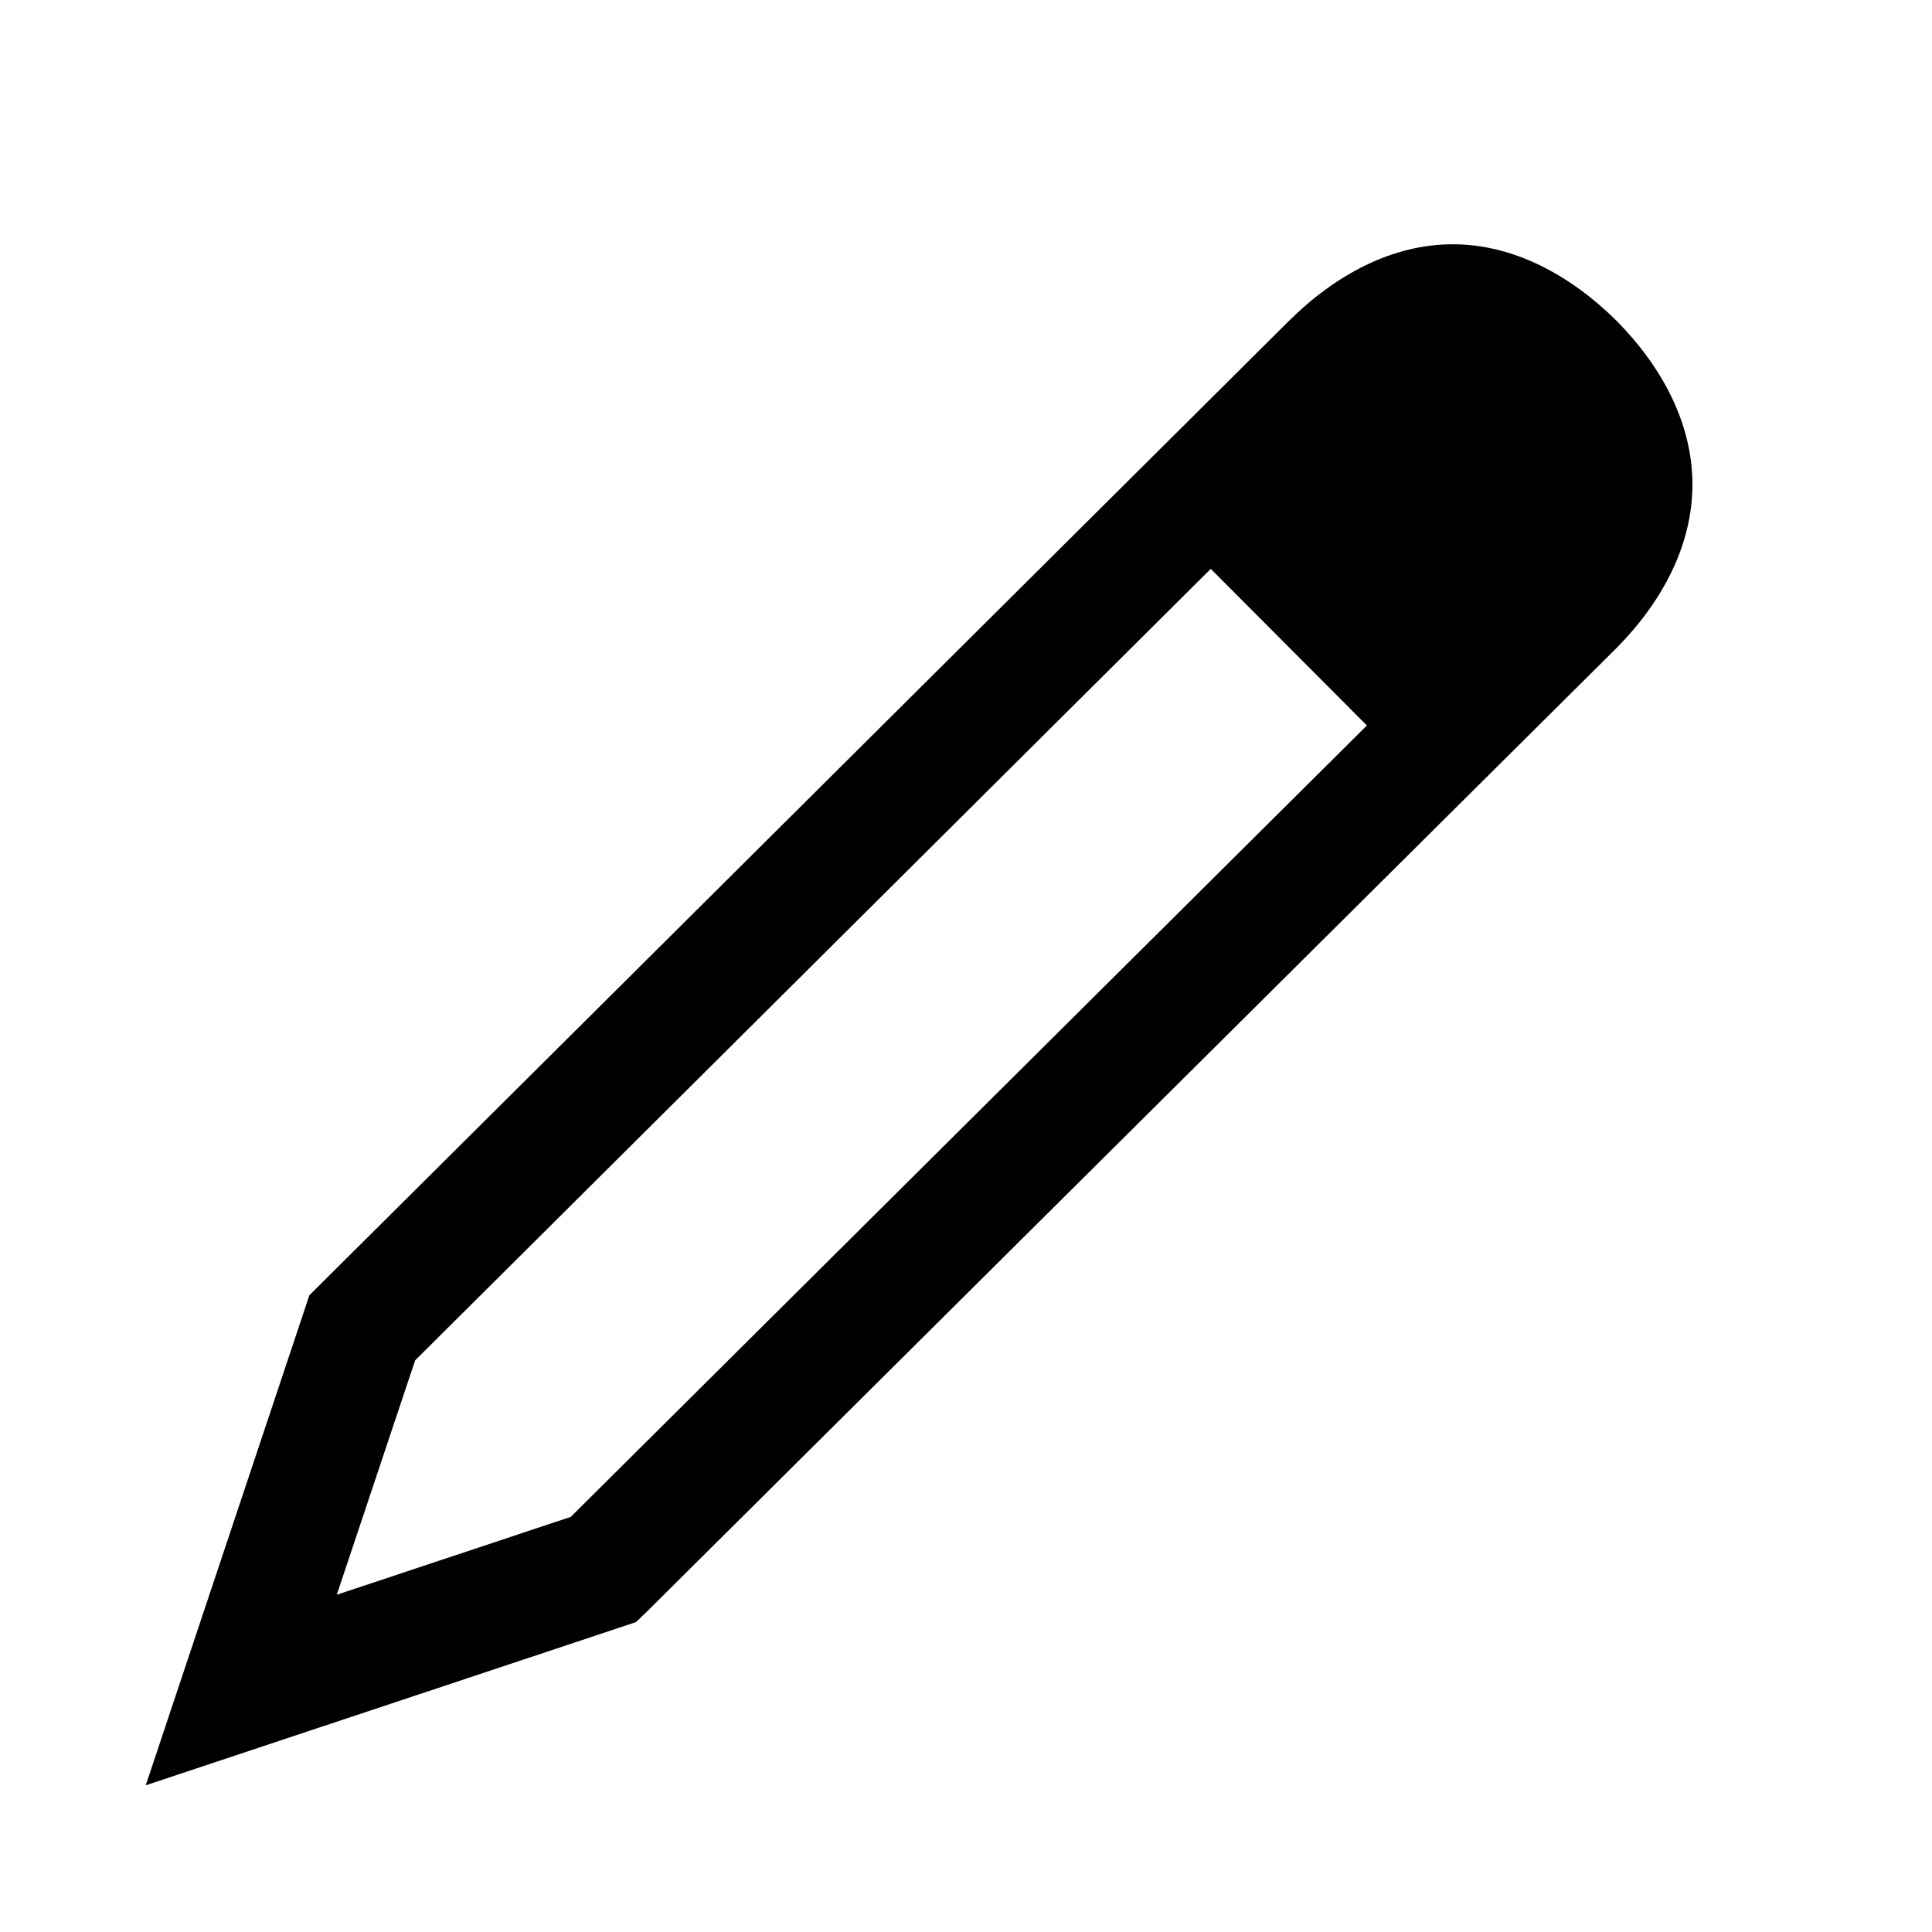
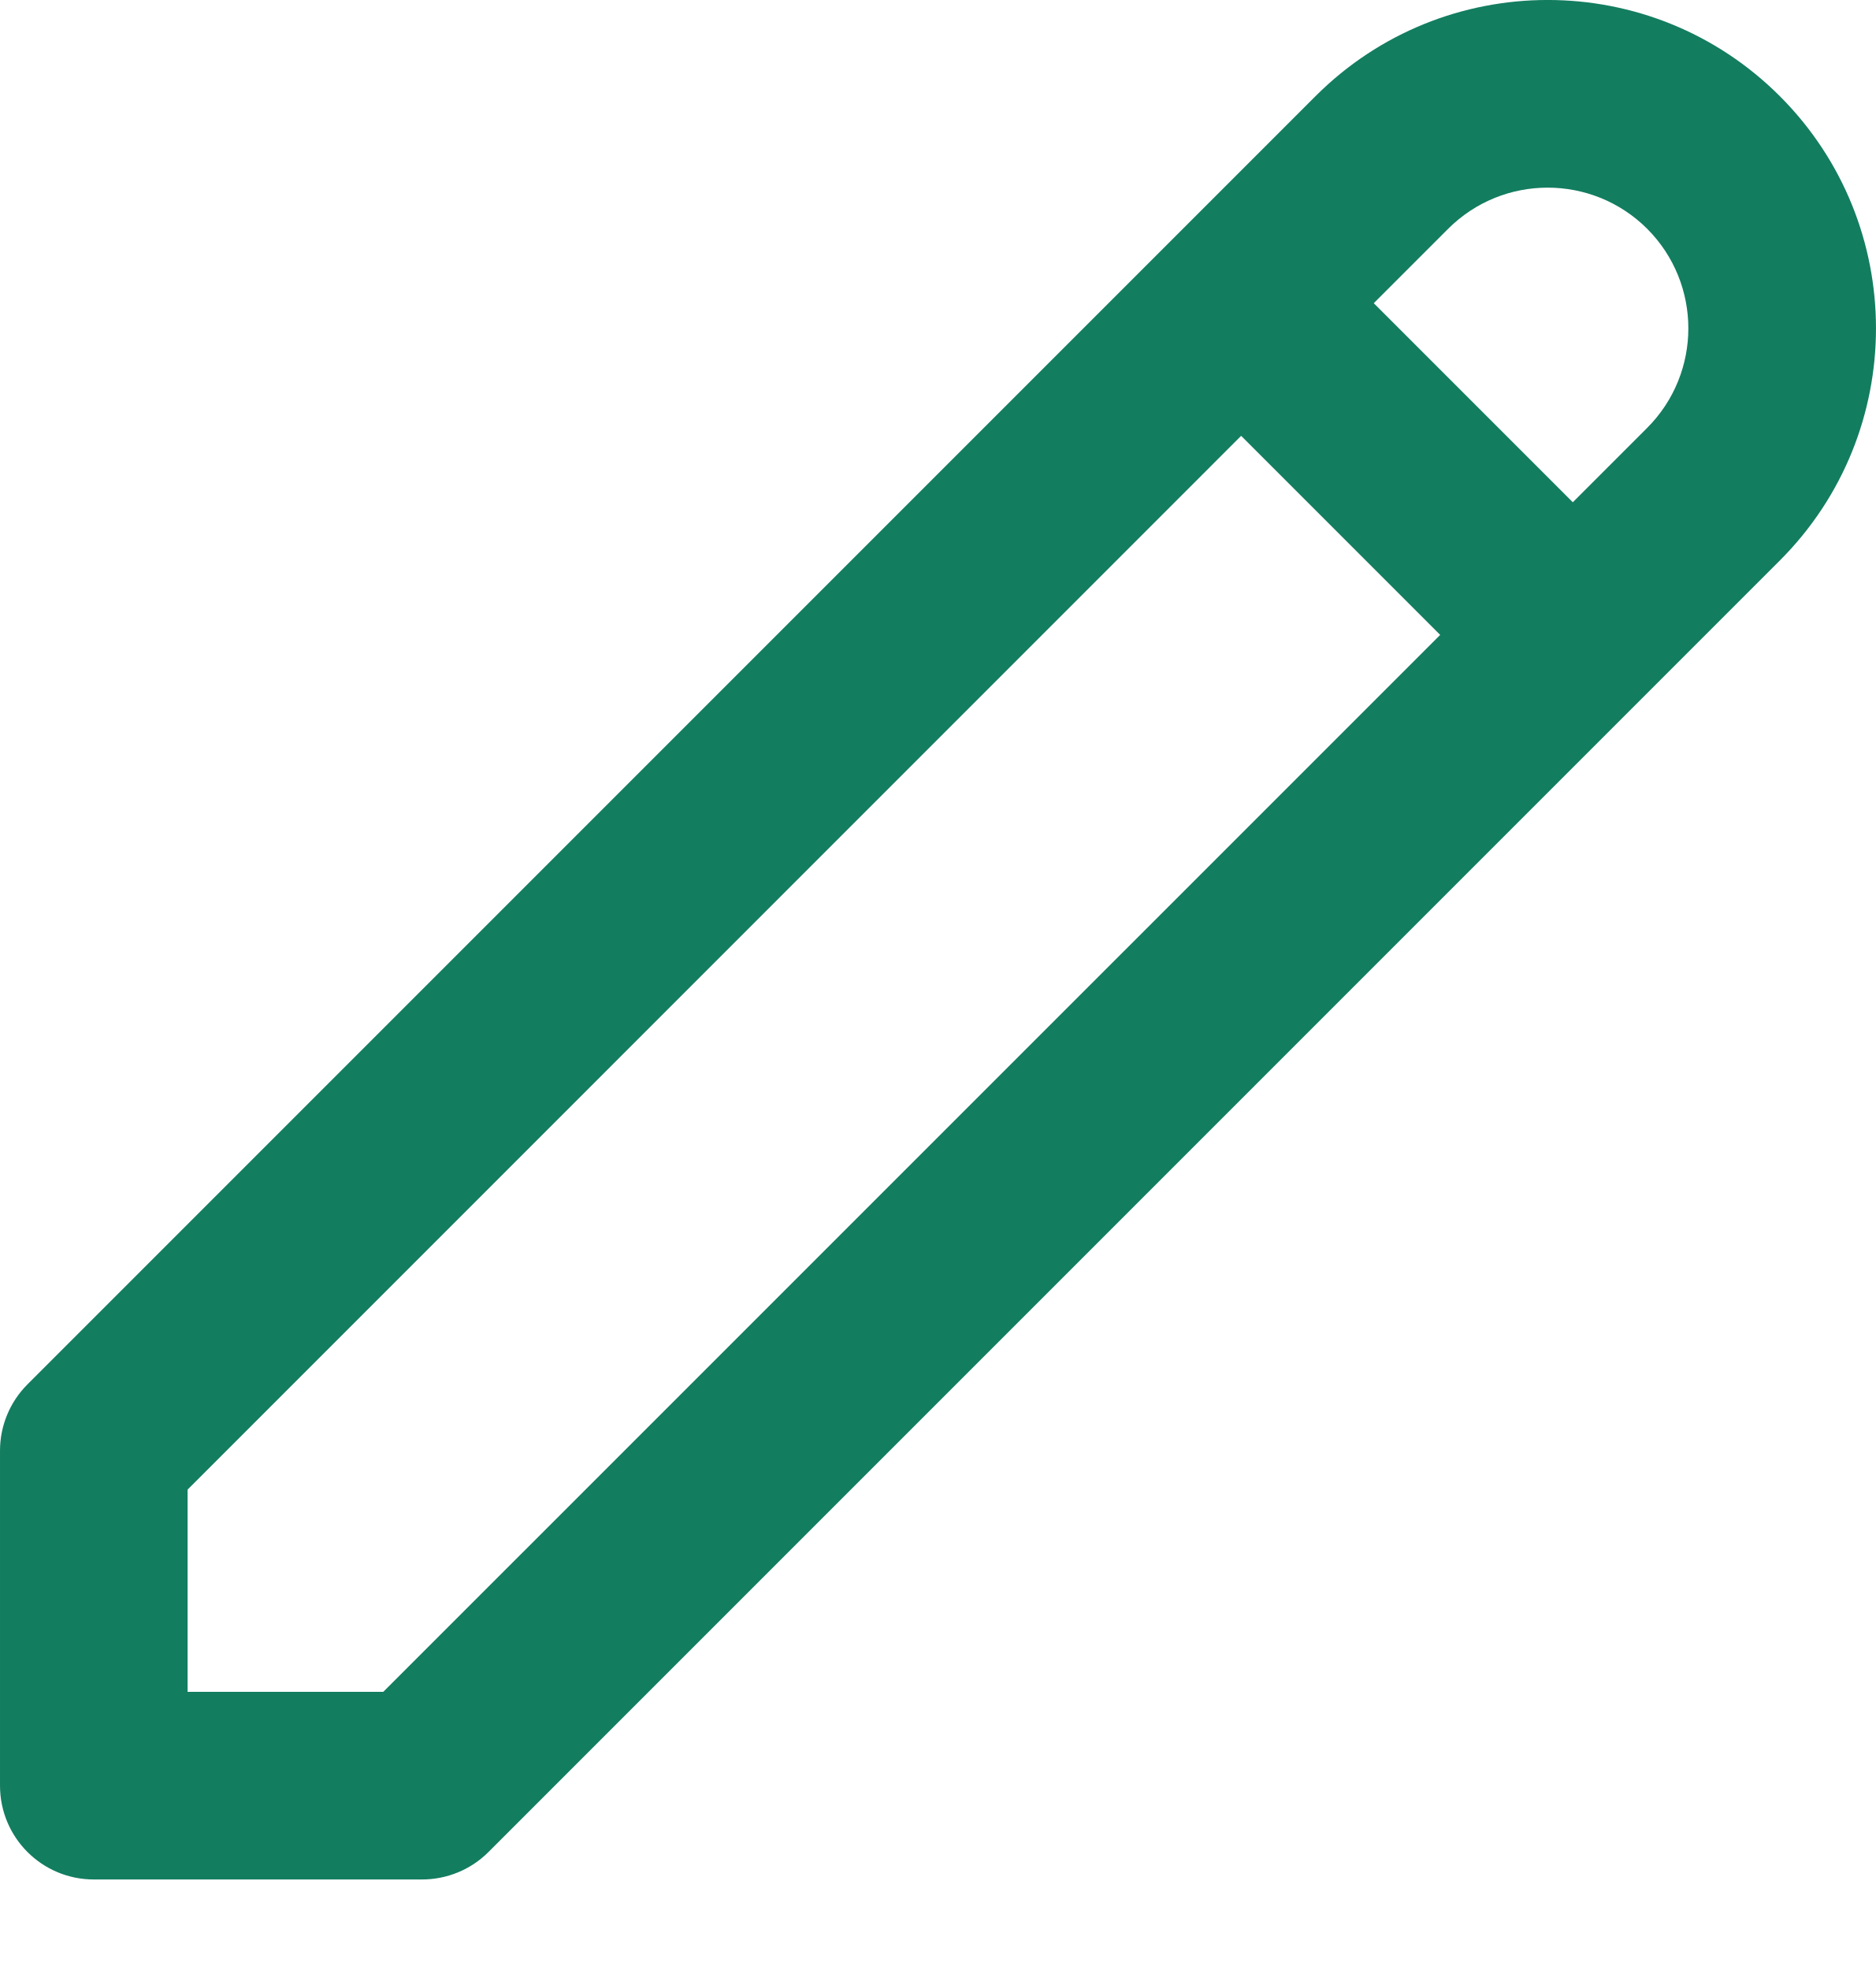
- <svg xmlns="http://www.w3.org/2000/svg" viewBox="0 0 16 16" version="1.1" width="10px" height="10px">
-   <g id="surface1">
-     <path style=" " d="M 12.031 2.023 C 11.535 2.023 11.066 2.27 10.676 2.656 L 2.562 10.727 L 1.207 14.785 L 5.266 13.434 L 5.352 13.352 L 13.387 5.367 C 13.773 4.977 14.016 4.508 14.016 4.012 C 14.016 3.516 13.773 3.047 13.387 2.656 C 12.996 2.27 12.527 2.023 12.031 2.023 Z M 10.027 4.711 L 11.32 6.008 L 4.727 12.562 L 2.789 13.207 L 3.438 11.266 Z " />
-   </g>
+ <svg xmlns="http://www.w3.org/2000/svg" width="20" height="21" viewBox="0 0 20 21" fill="none">
+   <path fill-rule="evenodd" clip-rule="evenodd" d="M17.561 2.439C16.975 1.854 16.025 1.854 15.439 2.439L14.646 3.232L16.768 5.354L17.561 4.561C18.146 3.975 18.146 3.025 17.561 2.439ZM18.975 5.975C20.342 4.608 20.342 2.392 18.975 1.025C17.608 -0.342 15.392 -0.342 14.025 1.025L12.525 2.525L0.293 14.757C0.105 14.945 6.10352e-05 15.199 6.10352e-05 15.464V19.035C6.10352e-05 19.588 0.448 20.035 1 20.035H4.5C4.765 20.035 5.02 19.93 5.207 19.743L18.975 5.975ZM15.354 6.768L13.232 4.646L2 15.879V18.035H4.086L15.354 6.768Z" fill="#137D60" />
</svg>
